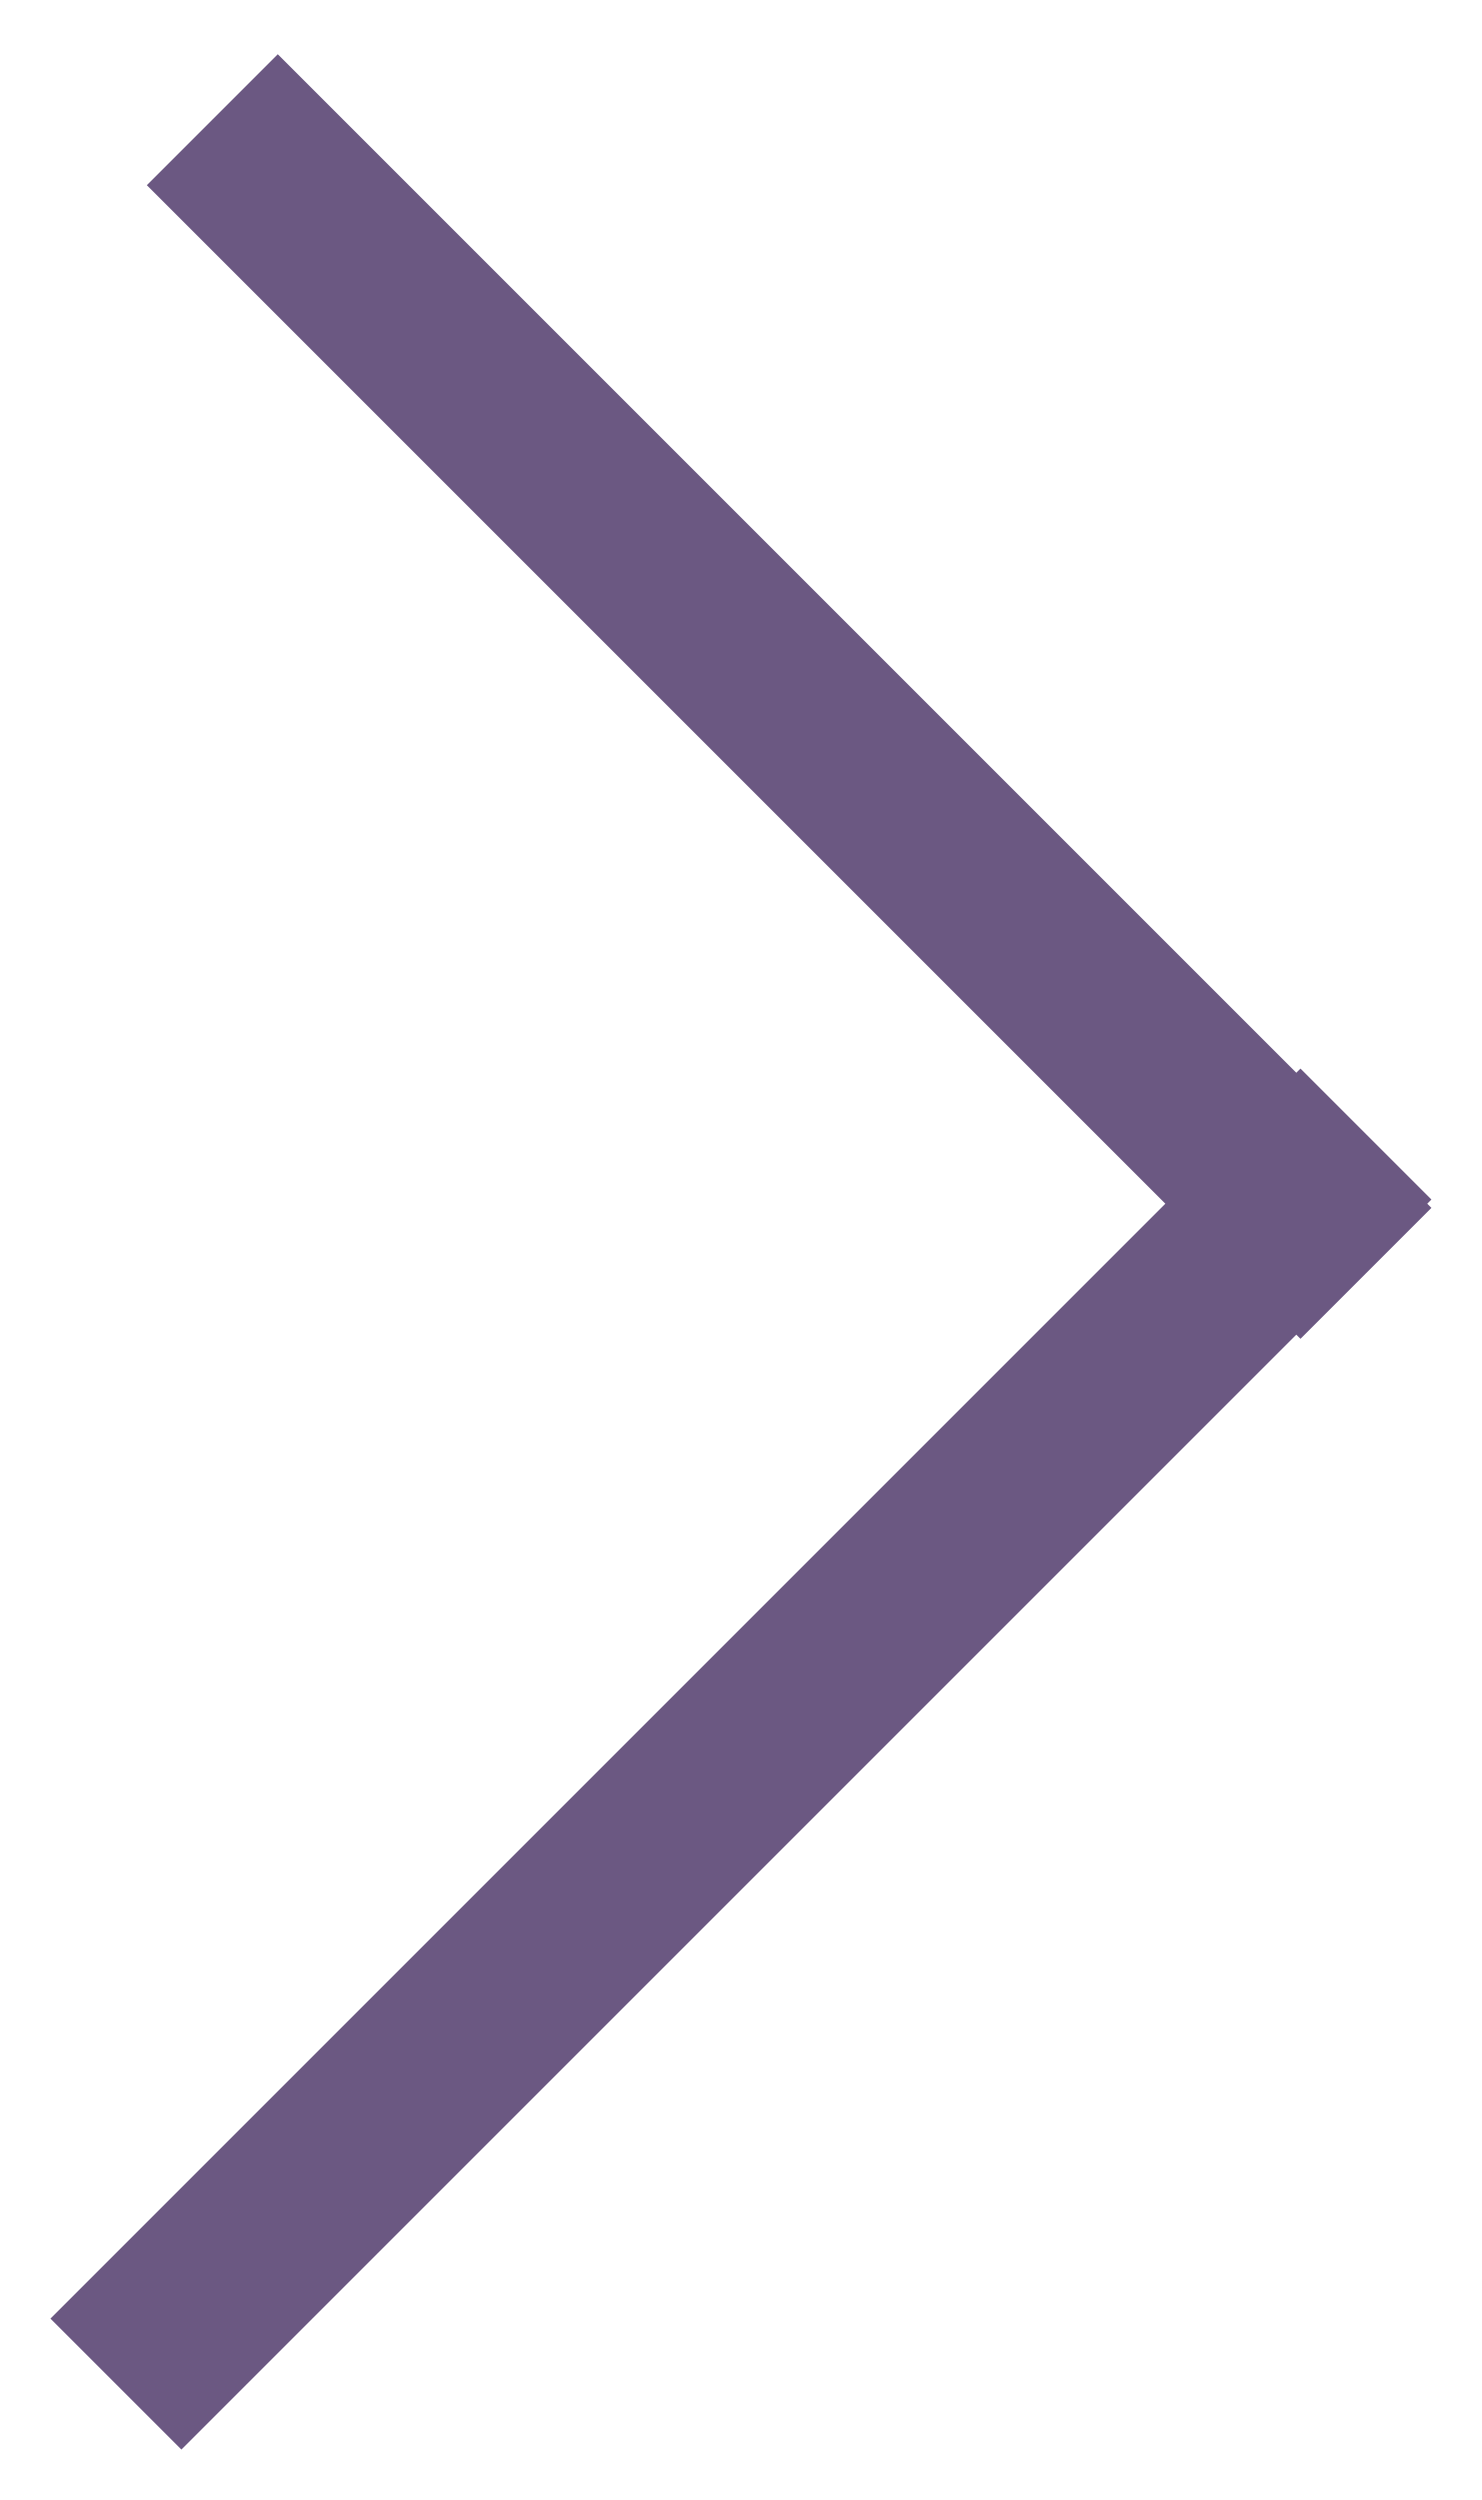
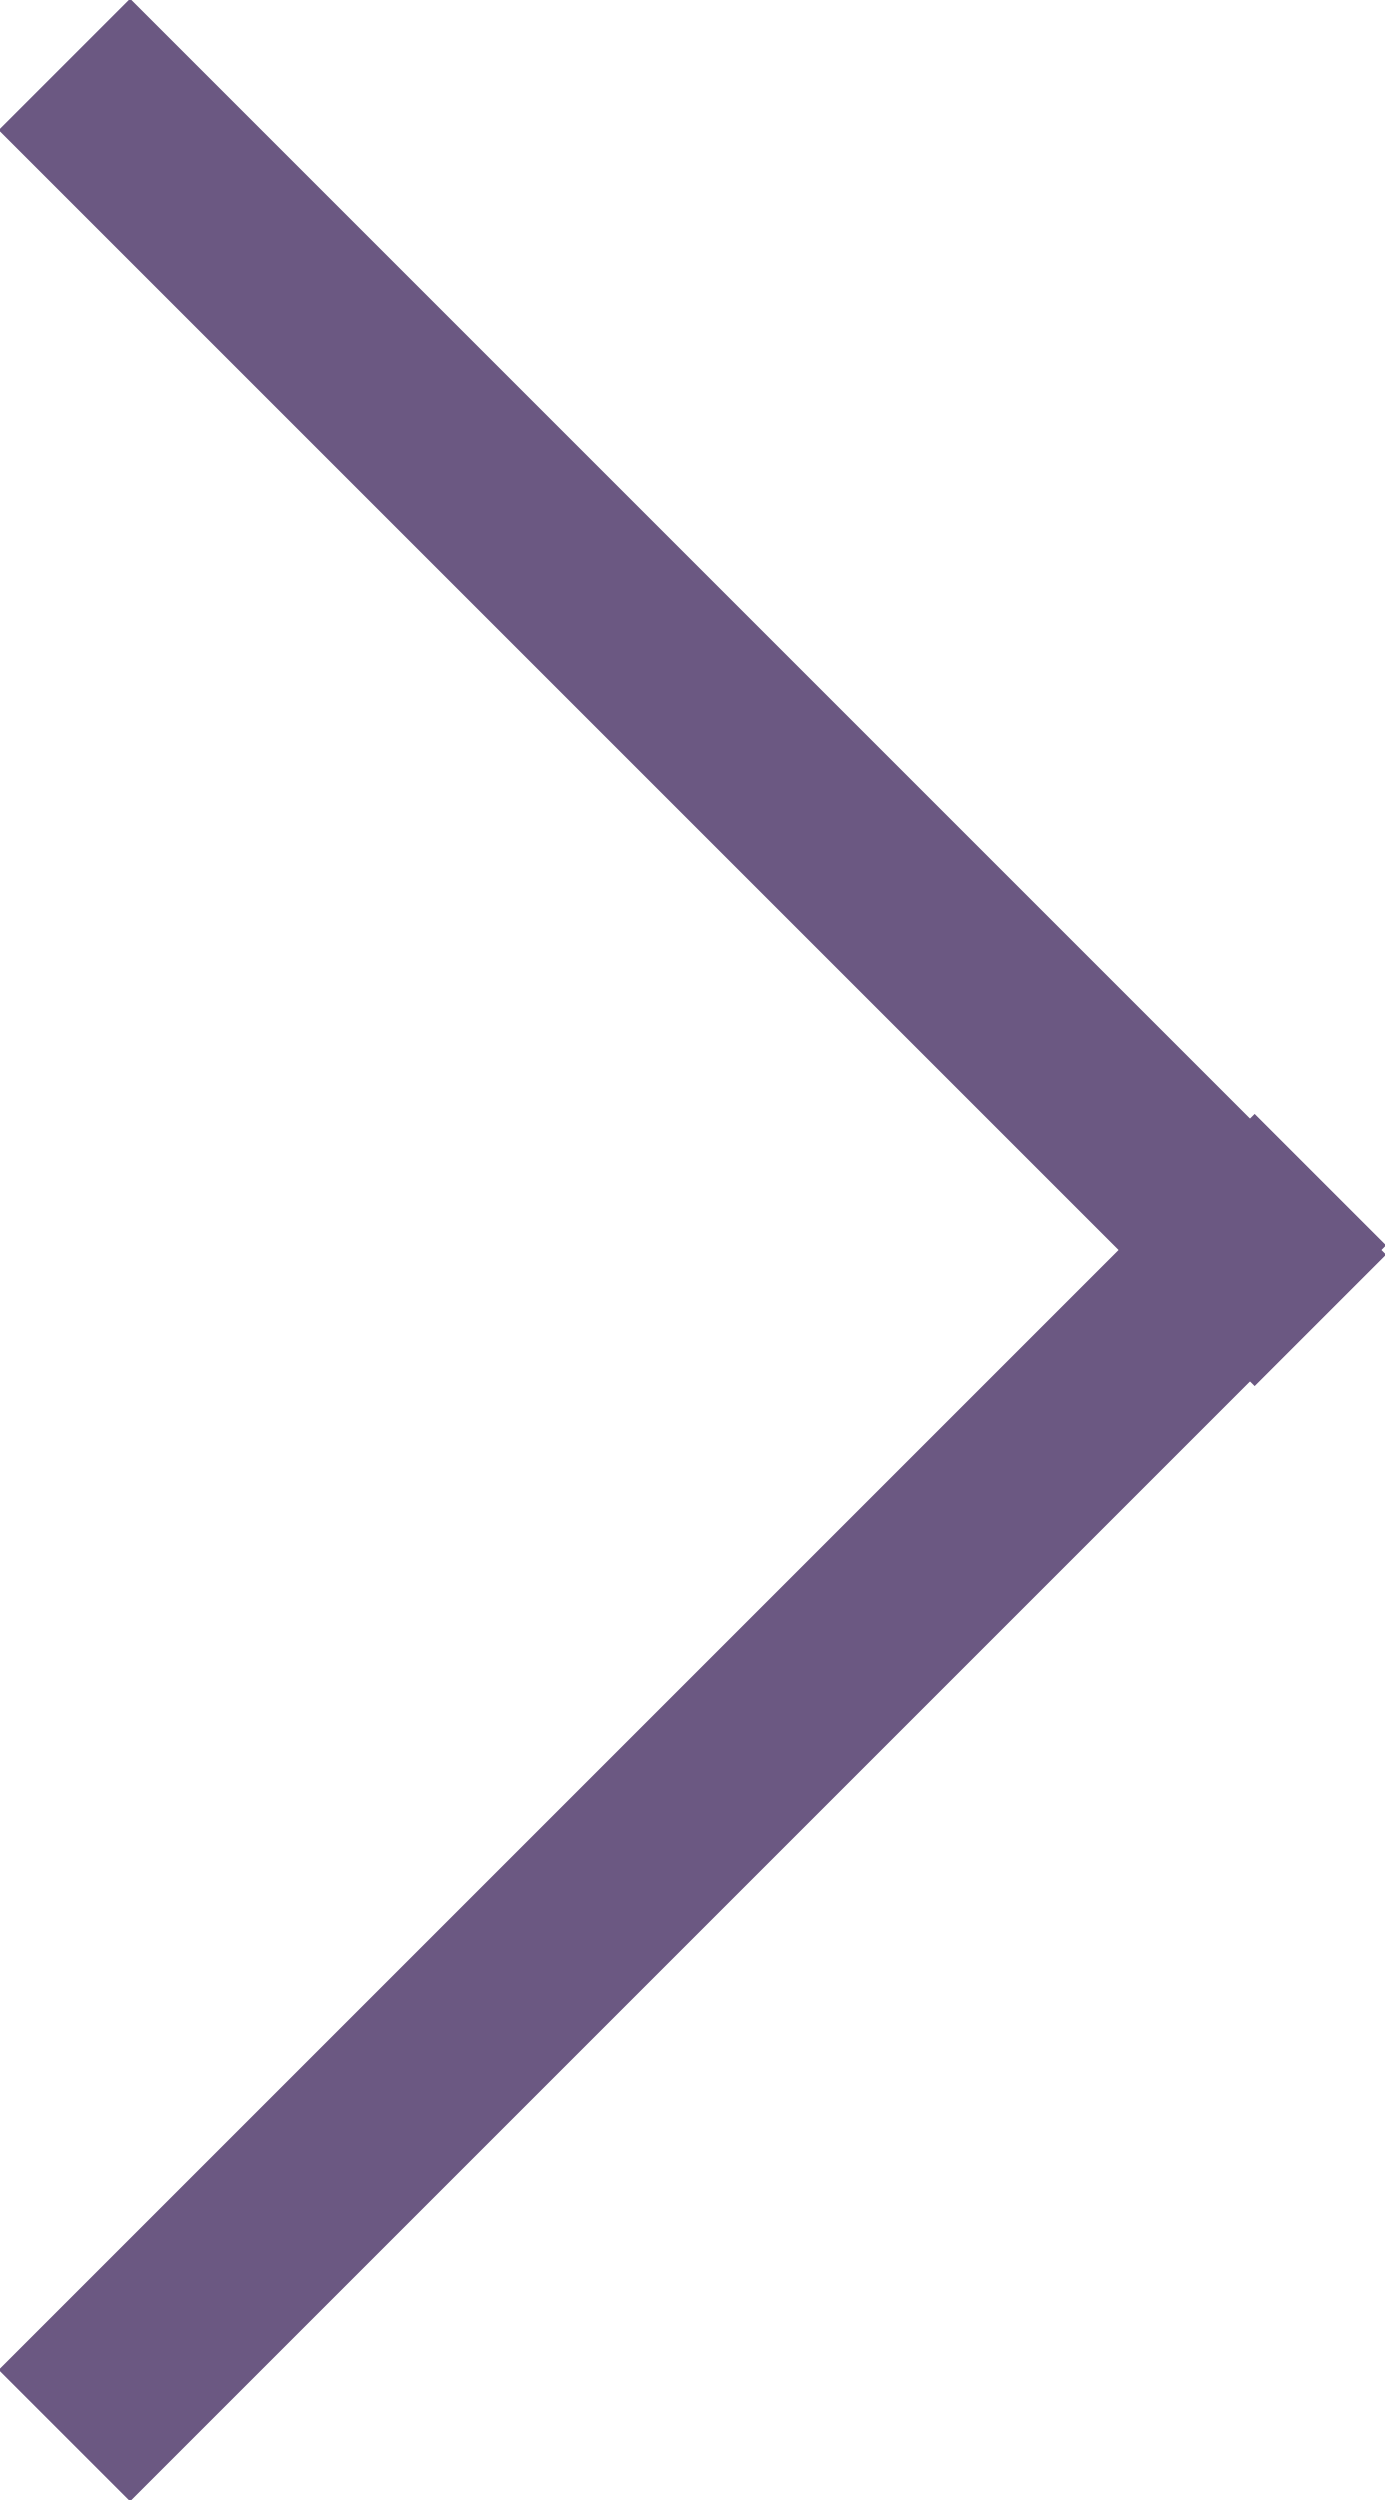
- <svg xmlns="http://www.w3.org/2000/svg" width="16px" height="27px" viewBox="0 0 16 27" version="1.1">
-   <defs />
-   <g id="Page-1" stroke="none" stroke-width="1" fill="none" fill-rule="evenodd" stroke-linecap="square">
-     <g id="Team-Bio-Modal" transform="translate(-976, -321)" stroke="#6B5882" stroke-width="2">
+ <svg xmlns="http://www.w3.org/2000/svg" version="1.1" id="Layer_1" x="0px" y="0px" viewBox="0 0 14.9 26.9" style="enable-background:new 0 0 14.9 26.9;" xml:space="preserve">
+   <style type="text/css">
+ 	.st0{fill:none;stroke:#6B5882;stroke-width:2;stroke-linecap:square;}
+ </style>
+   <g id="Page-1">
+     <g id="Team-Bio-Modal" transform="translate(-976, -321)">
      <g id="Group-3" transform="translate(976, 322)">
-         <path d="M1.959,24.041 L14.045,11.955" id="Line" />
-         <path d="M3,1 L14.045,12.045" id="Line" />
+         <path id="Line" class="st0" d="M1.4,24.5l12.1-12.1" />
+         <path id="Line_1_" class="st0" d="M1.4,0.4l12.1,12.1" />
      </g>
    </g>
  </g>
</svg>
